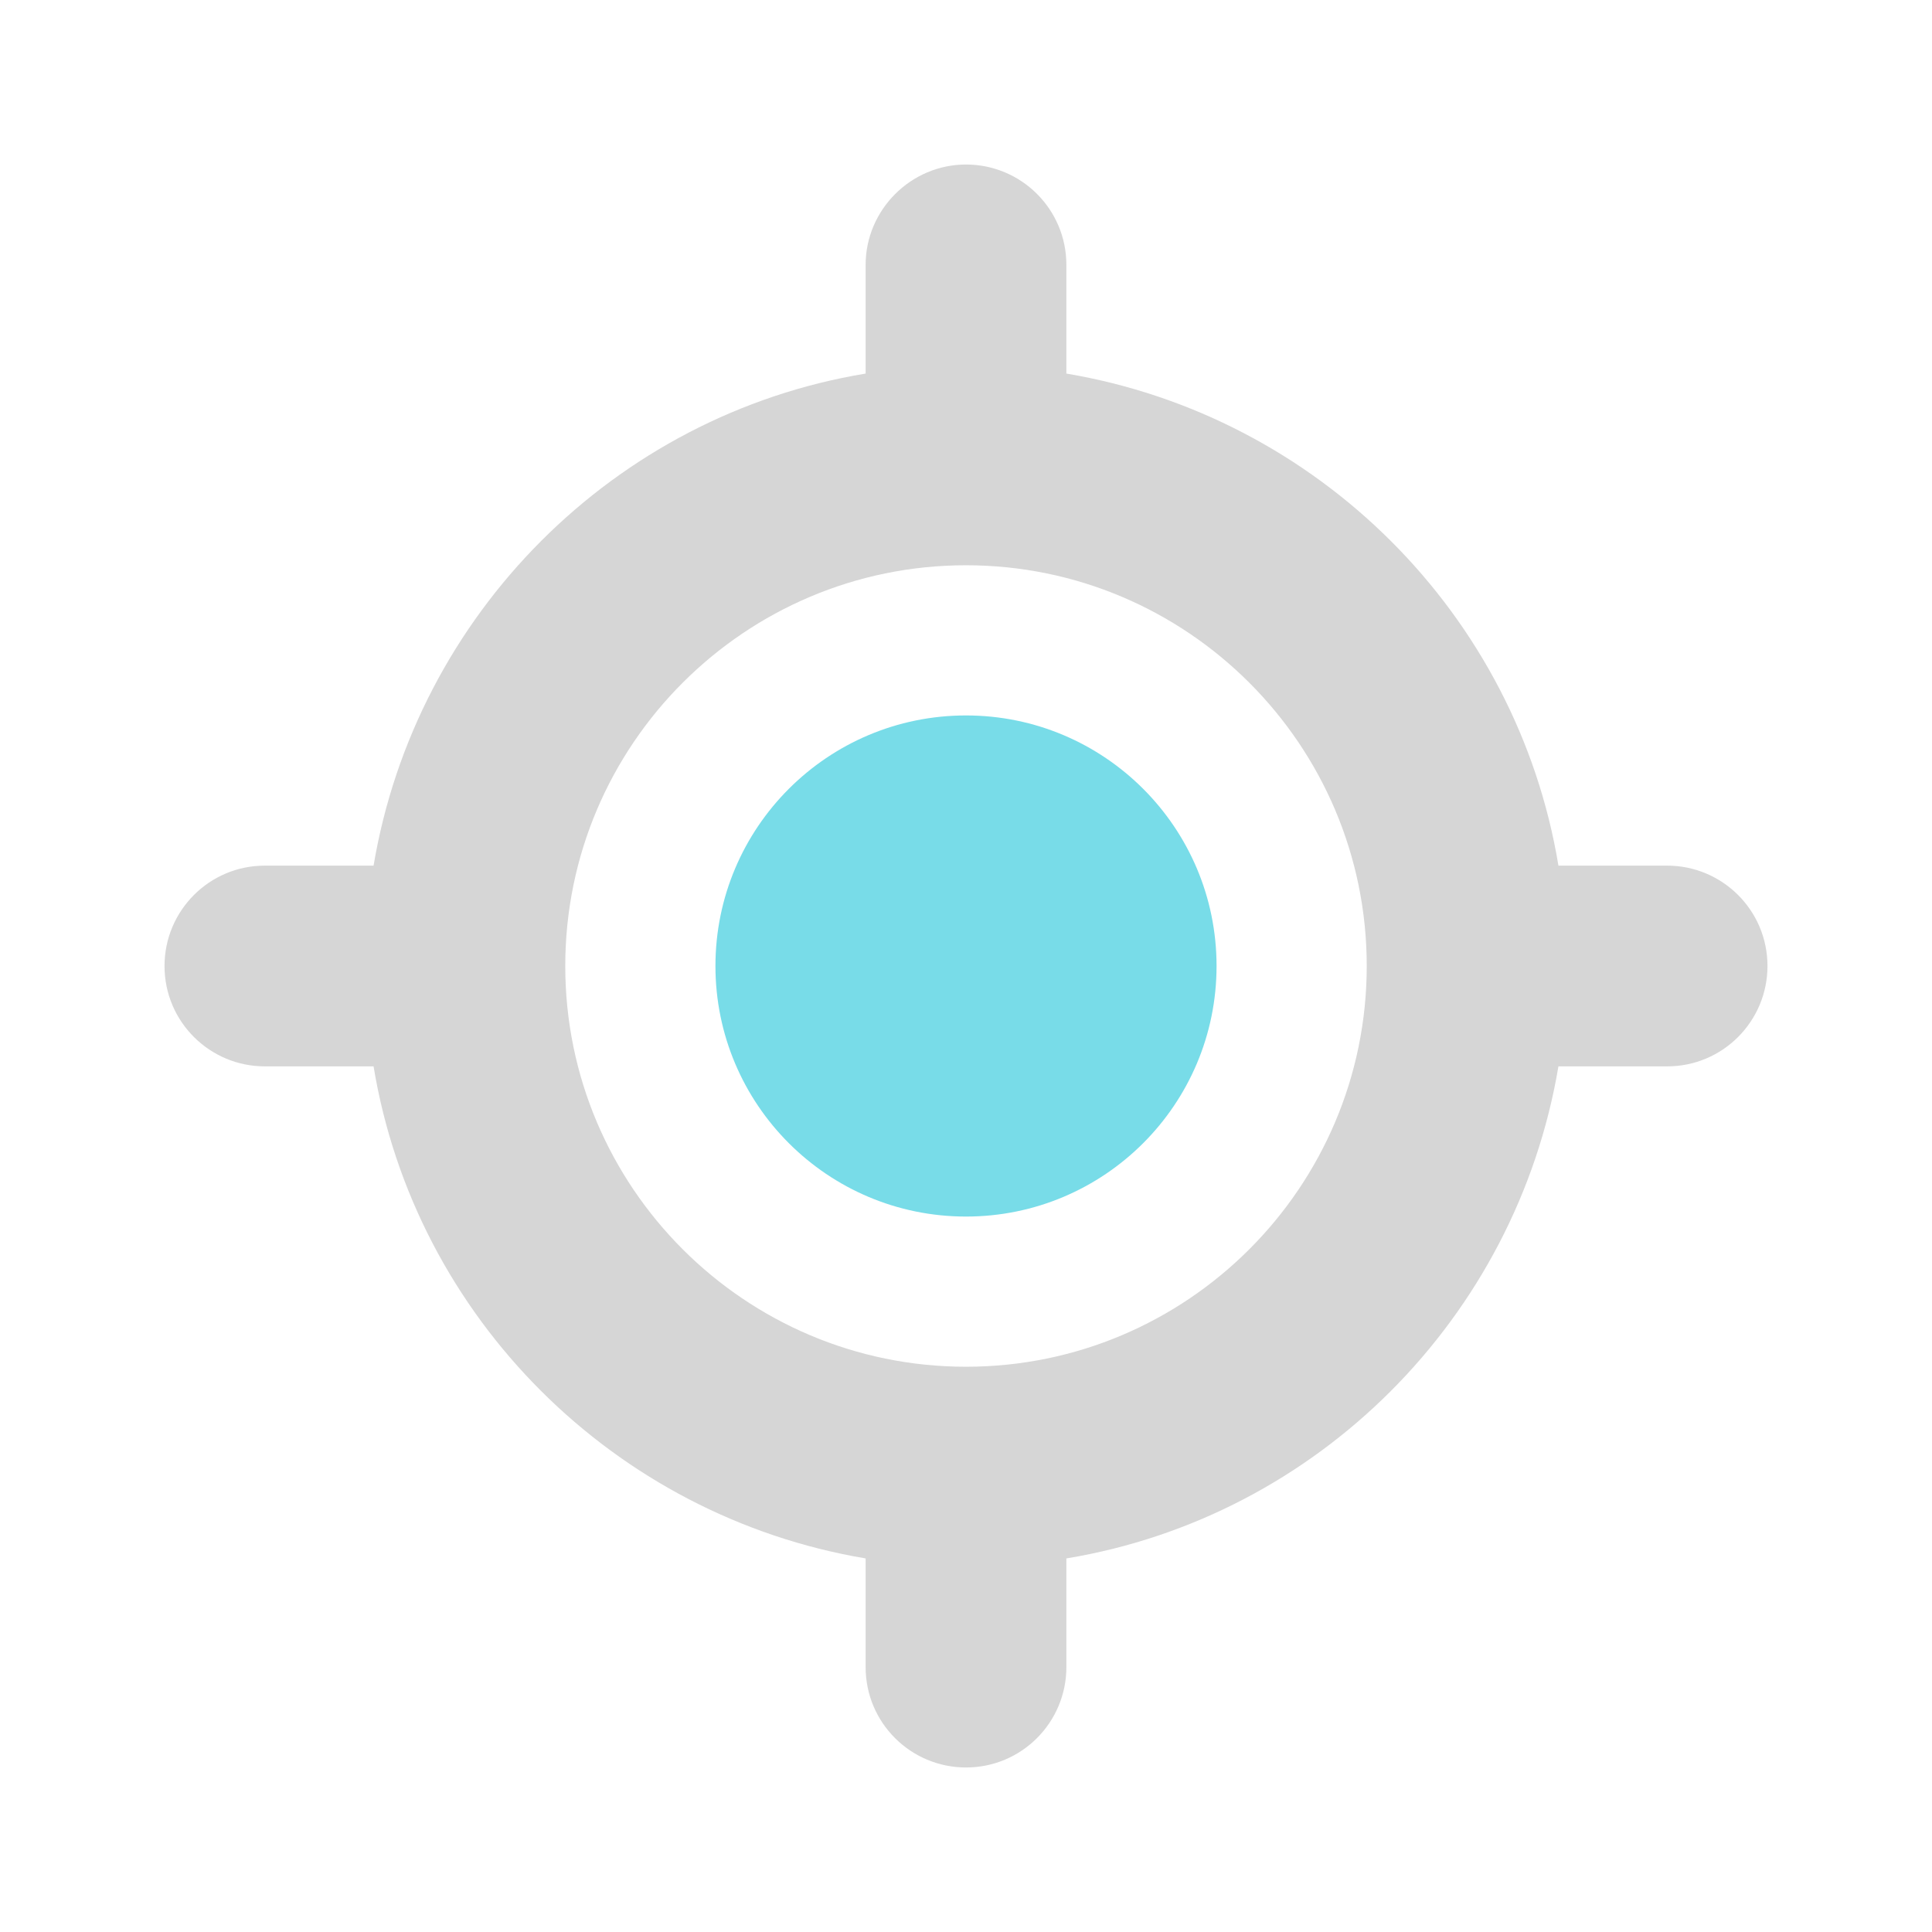
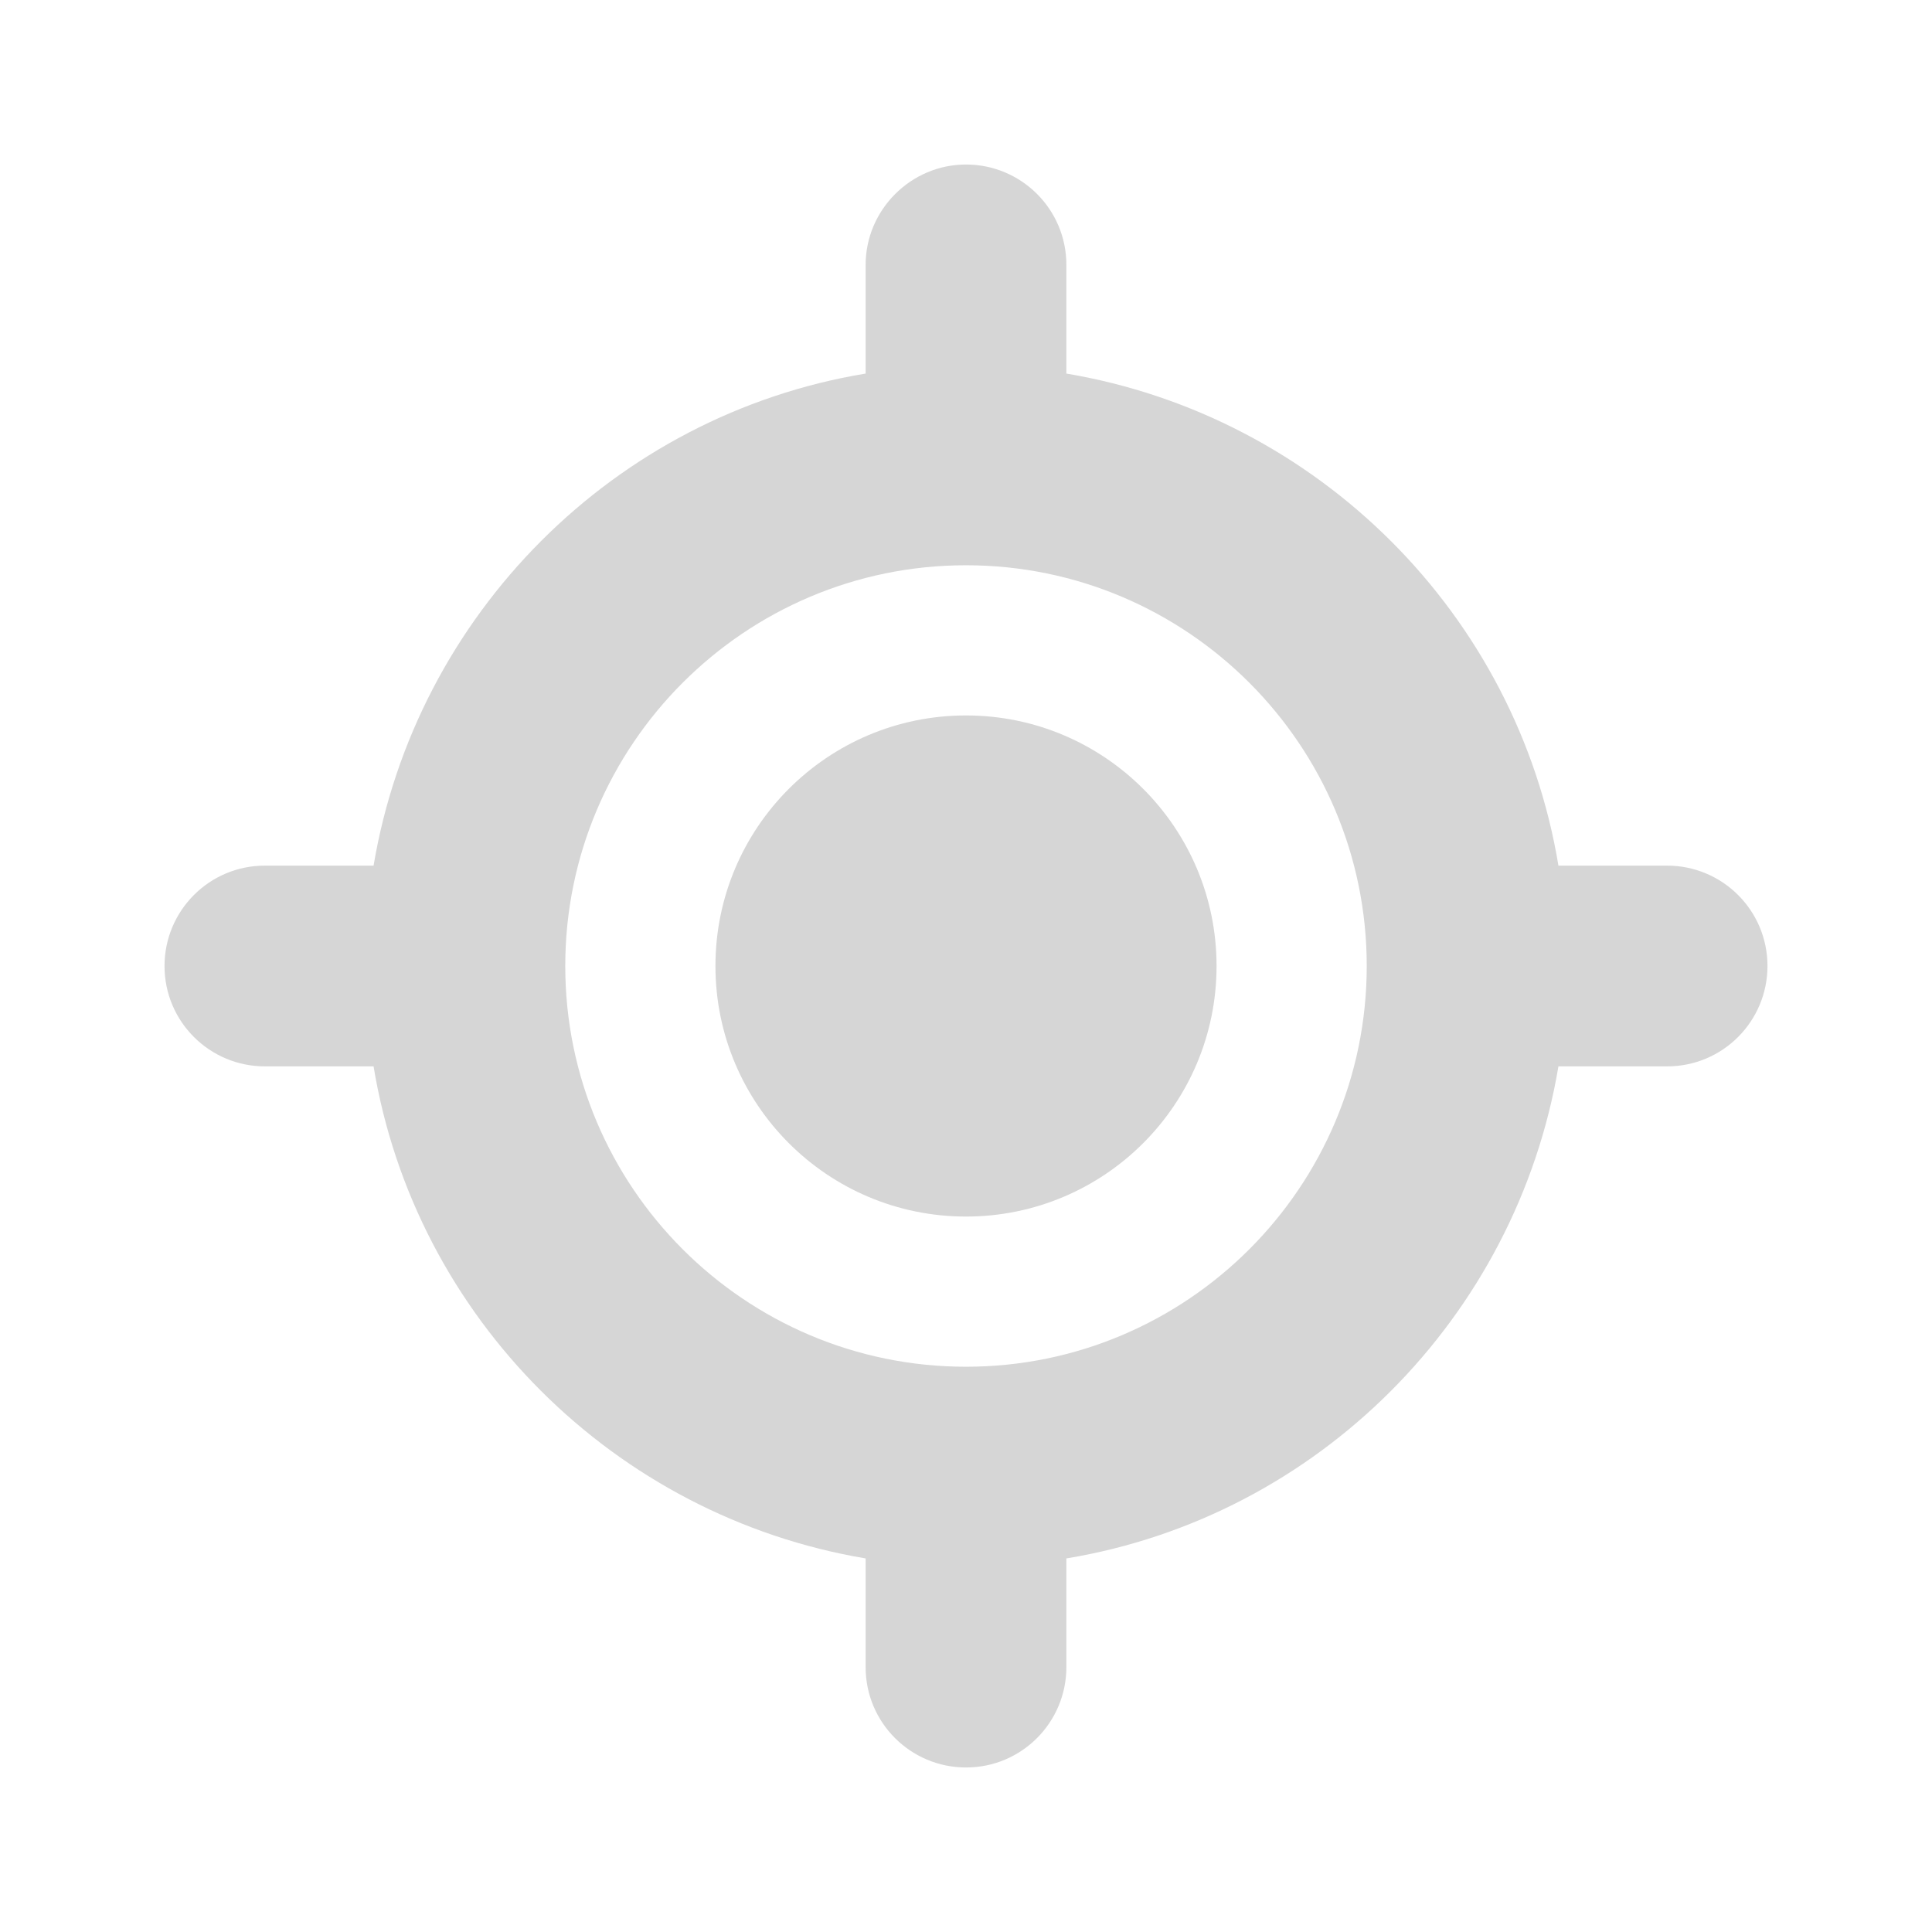
<svg xmlns="http://www.w3.org/2000/svg" version="1.1" id="svg2" x="0px" y="0px" viewBox="0 0 256 256" style="enable-background:new 0 0 256 256;" xml:space="preserve">
  <style type="text/css">
	.st0{fill:#D6D6D6;}
- 	.st1{fill:#78DCE8;}
</style>
  <g>
    <path class="st0" d="M220.9,114.7h-14.4c-5.5-33.3-31.9-59.6-65.2-65.2V35.1c0-7.4-6-13.3-13.3-13.3s-13.3,6-13.3,13.3v14.4   C81.4,55,55.1,81.4,49.5,114.7H35.1c-7.4,0-13.3,6-13.3,13.3c0,7.4,6,13.3,13.3,13.3h14.4c5.5,33.3,31.9,59.6,65.2,65.2v14.4   c0,7.4,6,13.3,13.3,13.3c7.4,0,13.3-6,13.3-13.3v-14.4c33.3-5.5,59.6-31.9,65.2-65.2h14.4c7.4,0,13.3-6,13.3-13.3   C234.2,120.6,228.2,114.7,220.9,114.7z M128,181.1c-29.3,0-53.1-23.8-53.1-53.1S98.7,74.9,128,74.9s53.1,23.8,53.1,53.1   S157.3,181.1,128,181.1z" />
-     <circle class="st1" cx="128" cy="128" r="33.2" />
+     <circle class="st0" cx="128" cy="128" r="33.2" />
  </g>
</svg>
